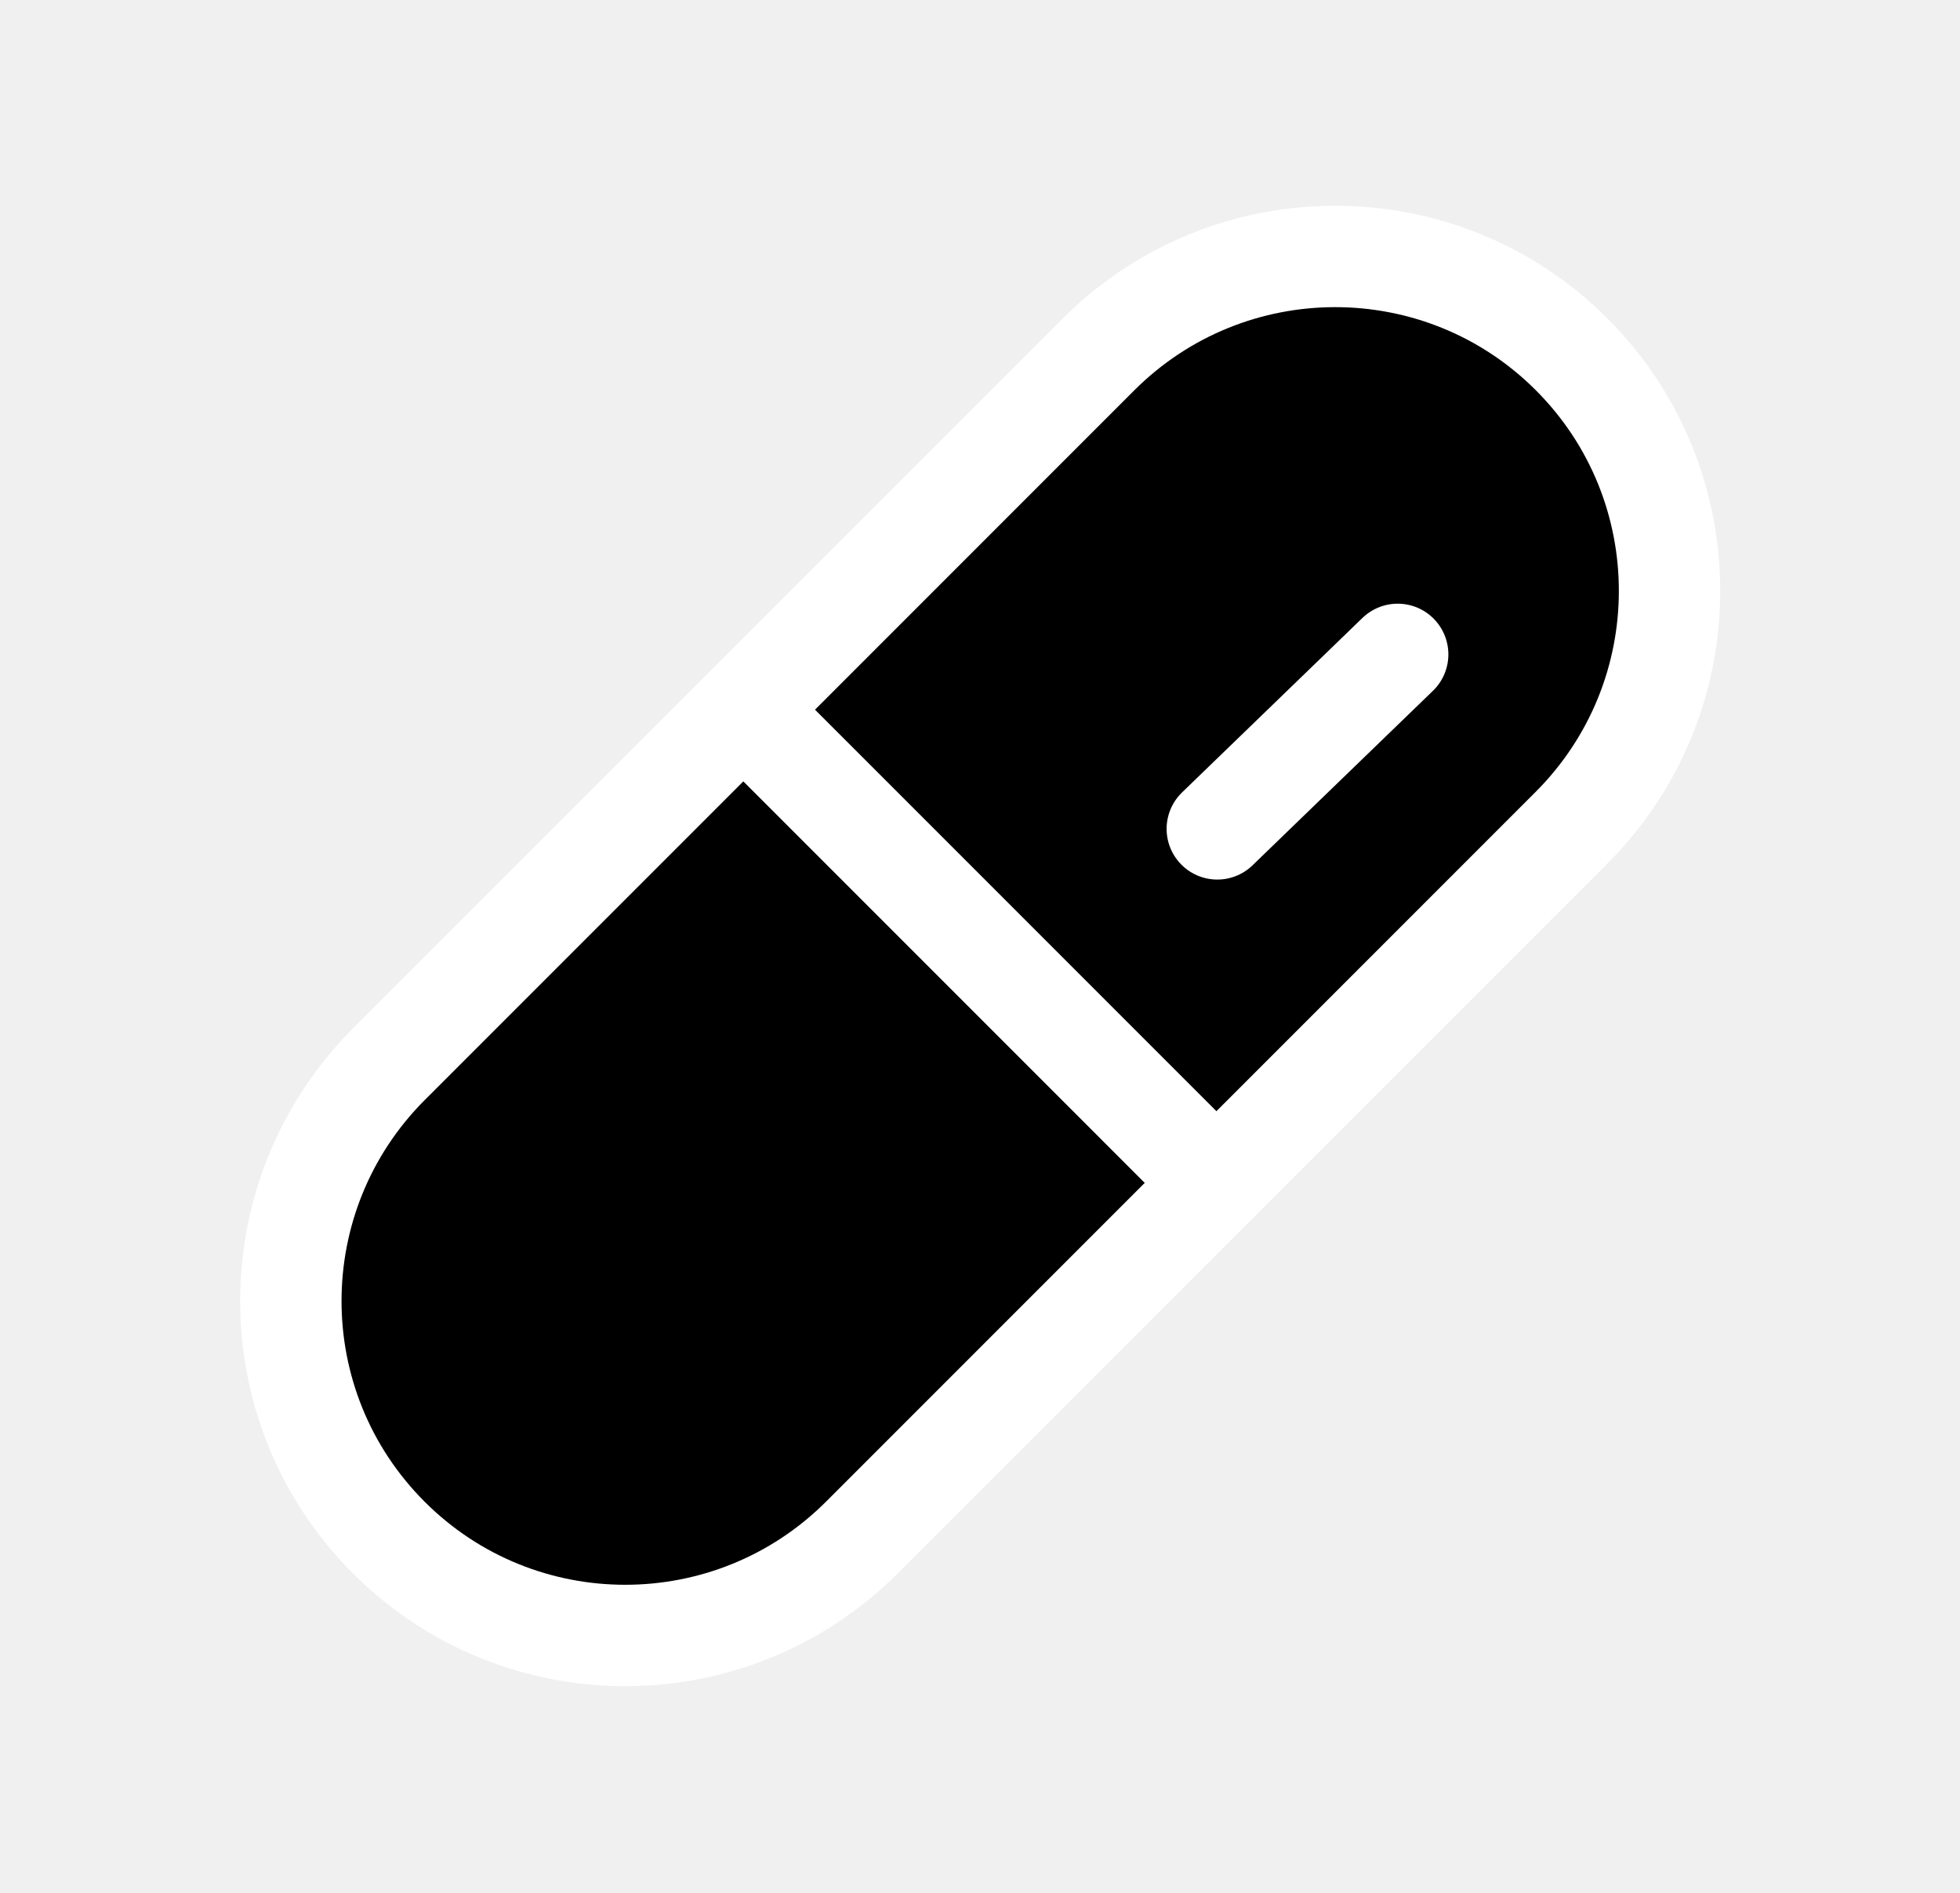
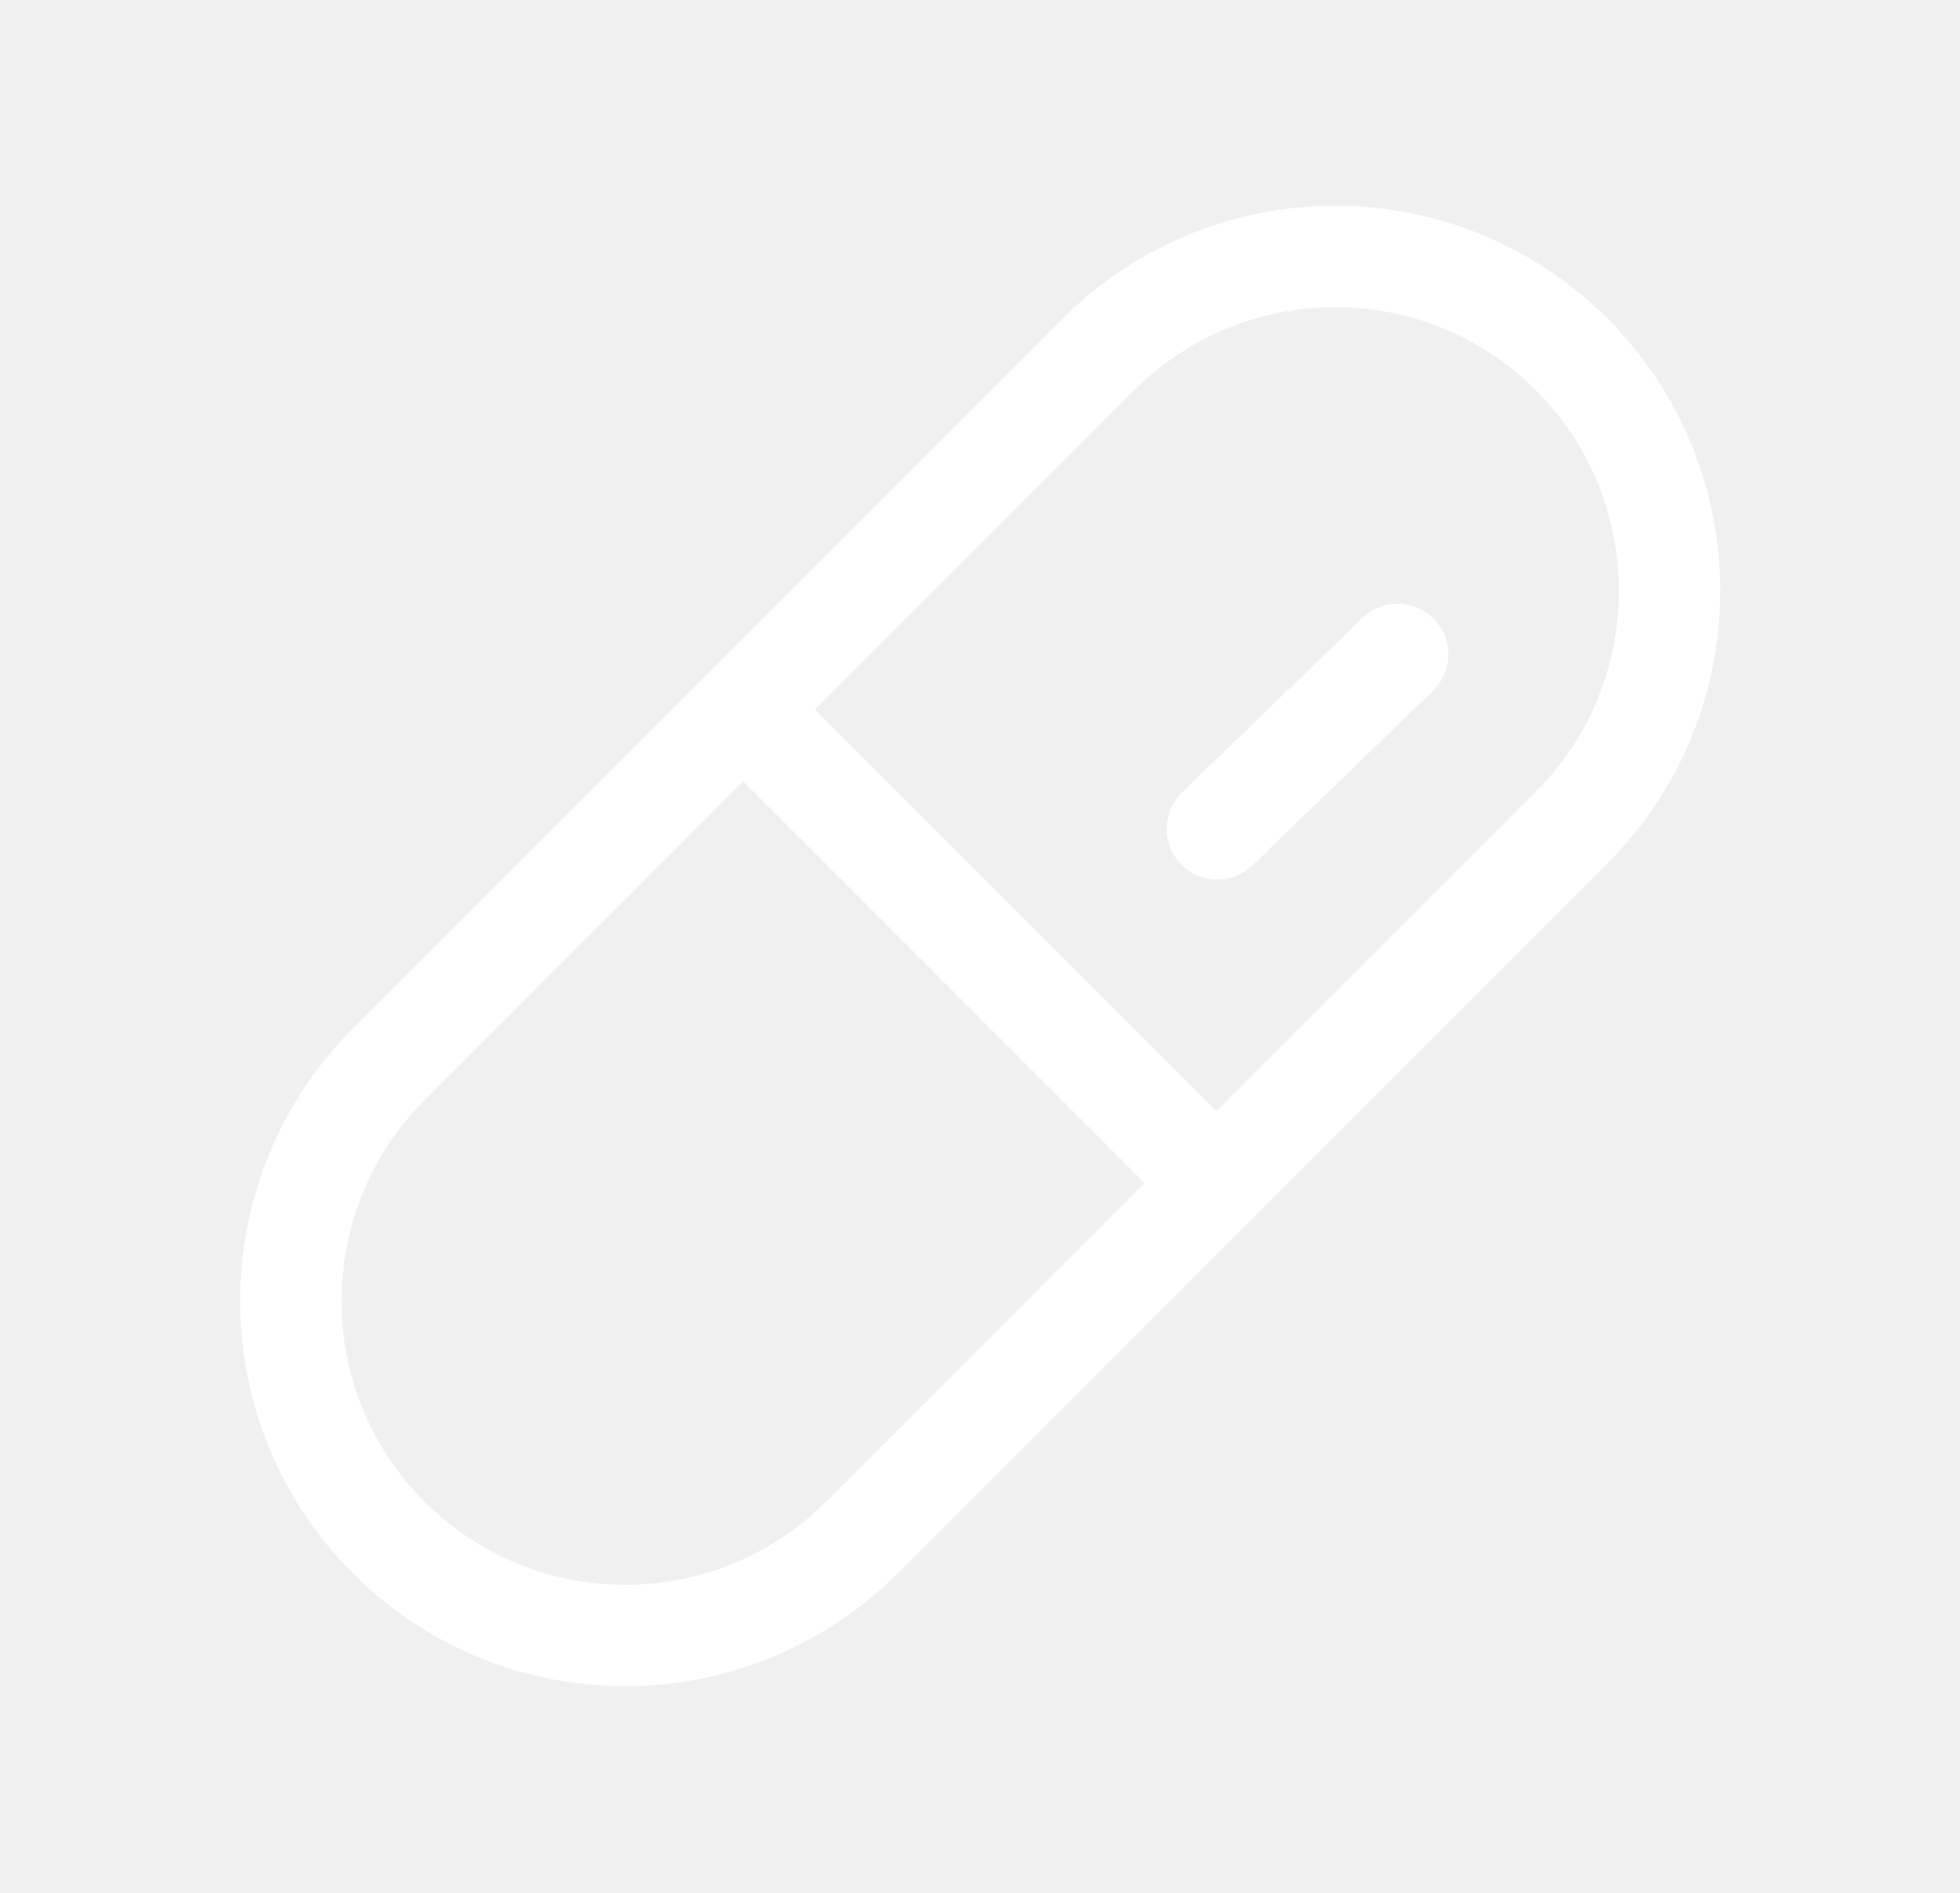
<svg xmlns="http://www.w3.org/2000/svg" width="29" height="28" viewBox="0 0 29 28" fill="none">
-   <path d="M16.25 5.246L5.755 15.741C3.821 17.676 3.819 20.811 5.752 22.744C7.685 24.677 10.82 24.676 12.755 22.741L23.25 12.246C25.185 10.311 25.187 7.175 23.254 5.242C21.321 3.309 18.185 3.311 16.25 5.246Z" stroke="white" stroke-width="1.5" stroke-linecap="round" stroke-linejoin="round" fill="currentColor" />
-   <path d="M11 10.5L18 17.5" stroke="white" stroke-width="1.5" stroke-linecap="round" stroke-linejoin="round" fill="currentColor" />
-   <path d="M18.011 12.261L20.68 9.68" stroke="white" stroke-width="1.5" stroke-linecap="round" stroke-linejoin="round" fill="currentColor" />
+   <path d="M16.25 5.246L5.755 15.741C3.821 17.676 3.819 20.811 5.752 22.744C7.685 24.677 10.82 24.676 12.755 22.741L23.25 12.246C25.185 10.311 25.187 7.175 23.254 5.242C21.321 3.309 18.185 3.311 16.25 5.246Z" stroke="white" stroke-width="1.5" stroke-linecap="round" stroke-linejoin="round" />
+   <path d="M11 10.5L18 17.5" stroke="white" stroke-width="1.5" stroke-linecap="round" stroke-linejoin="round" />
+   <path d="M18.011 12.261L20.68 9.68" stroke="white" stroke-width="1.5" stroke-linecap="round" stroke-linejoin="round" />
</svg>
